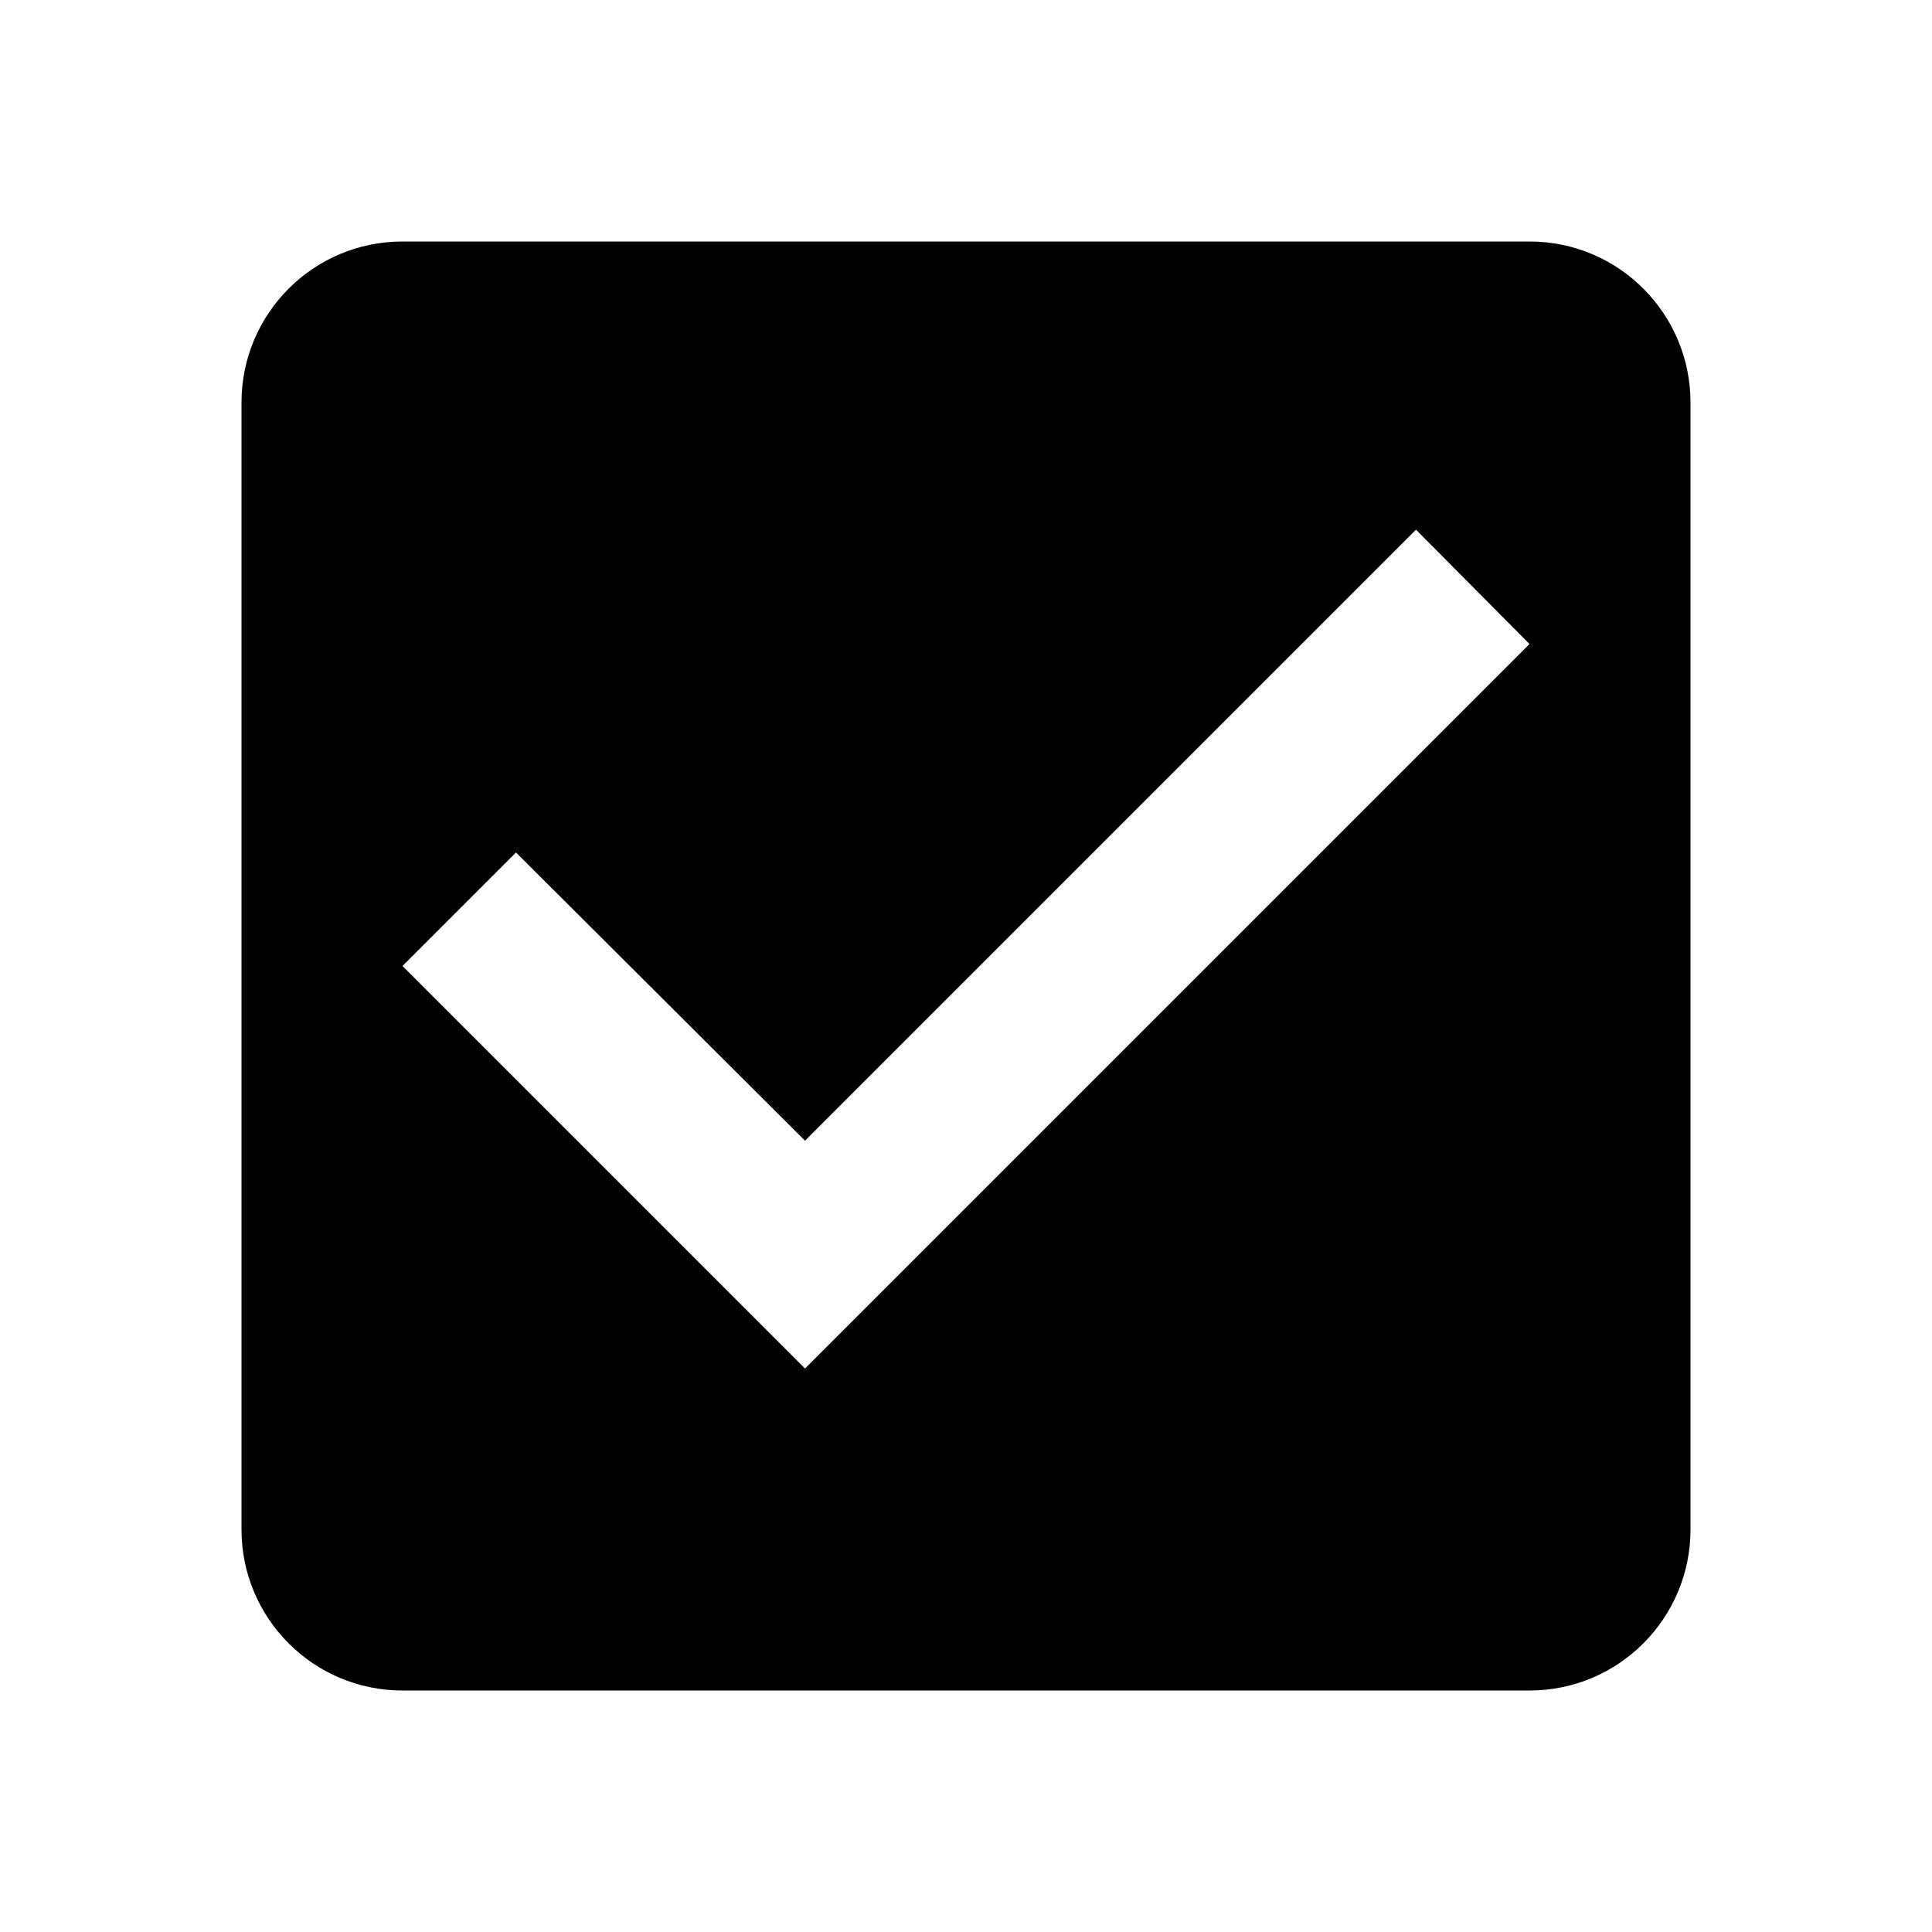
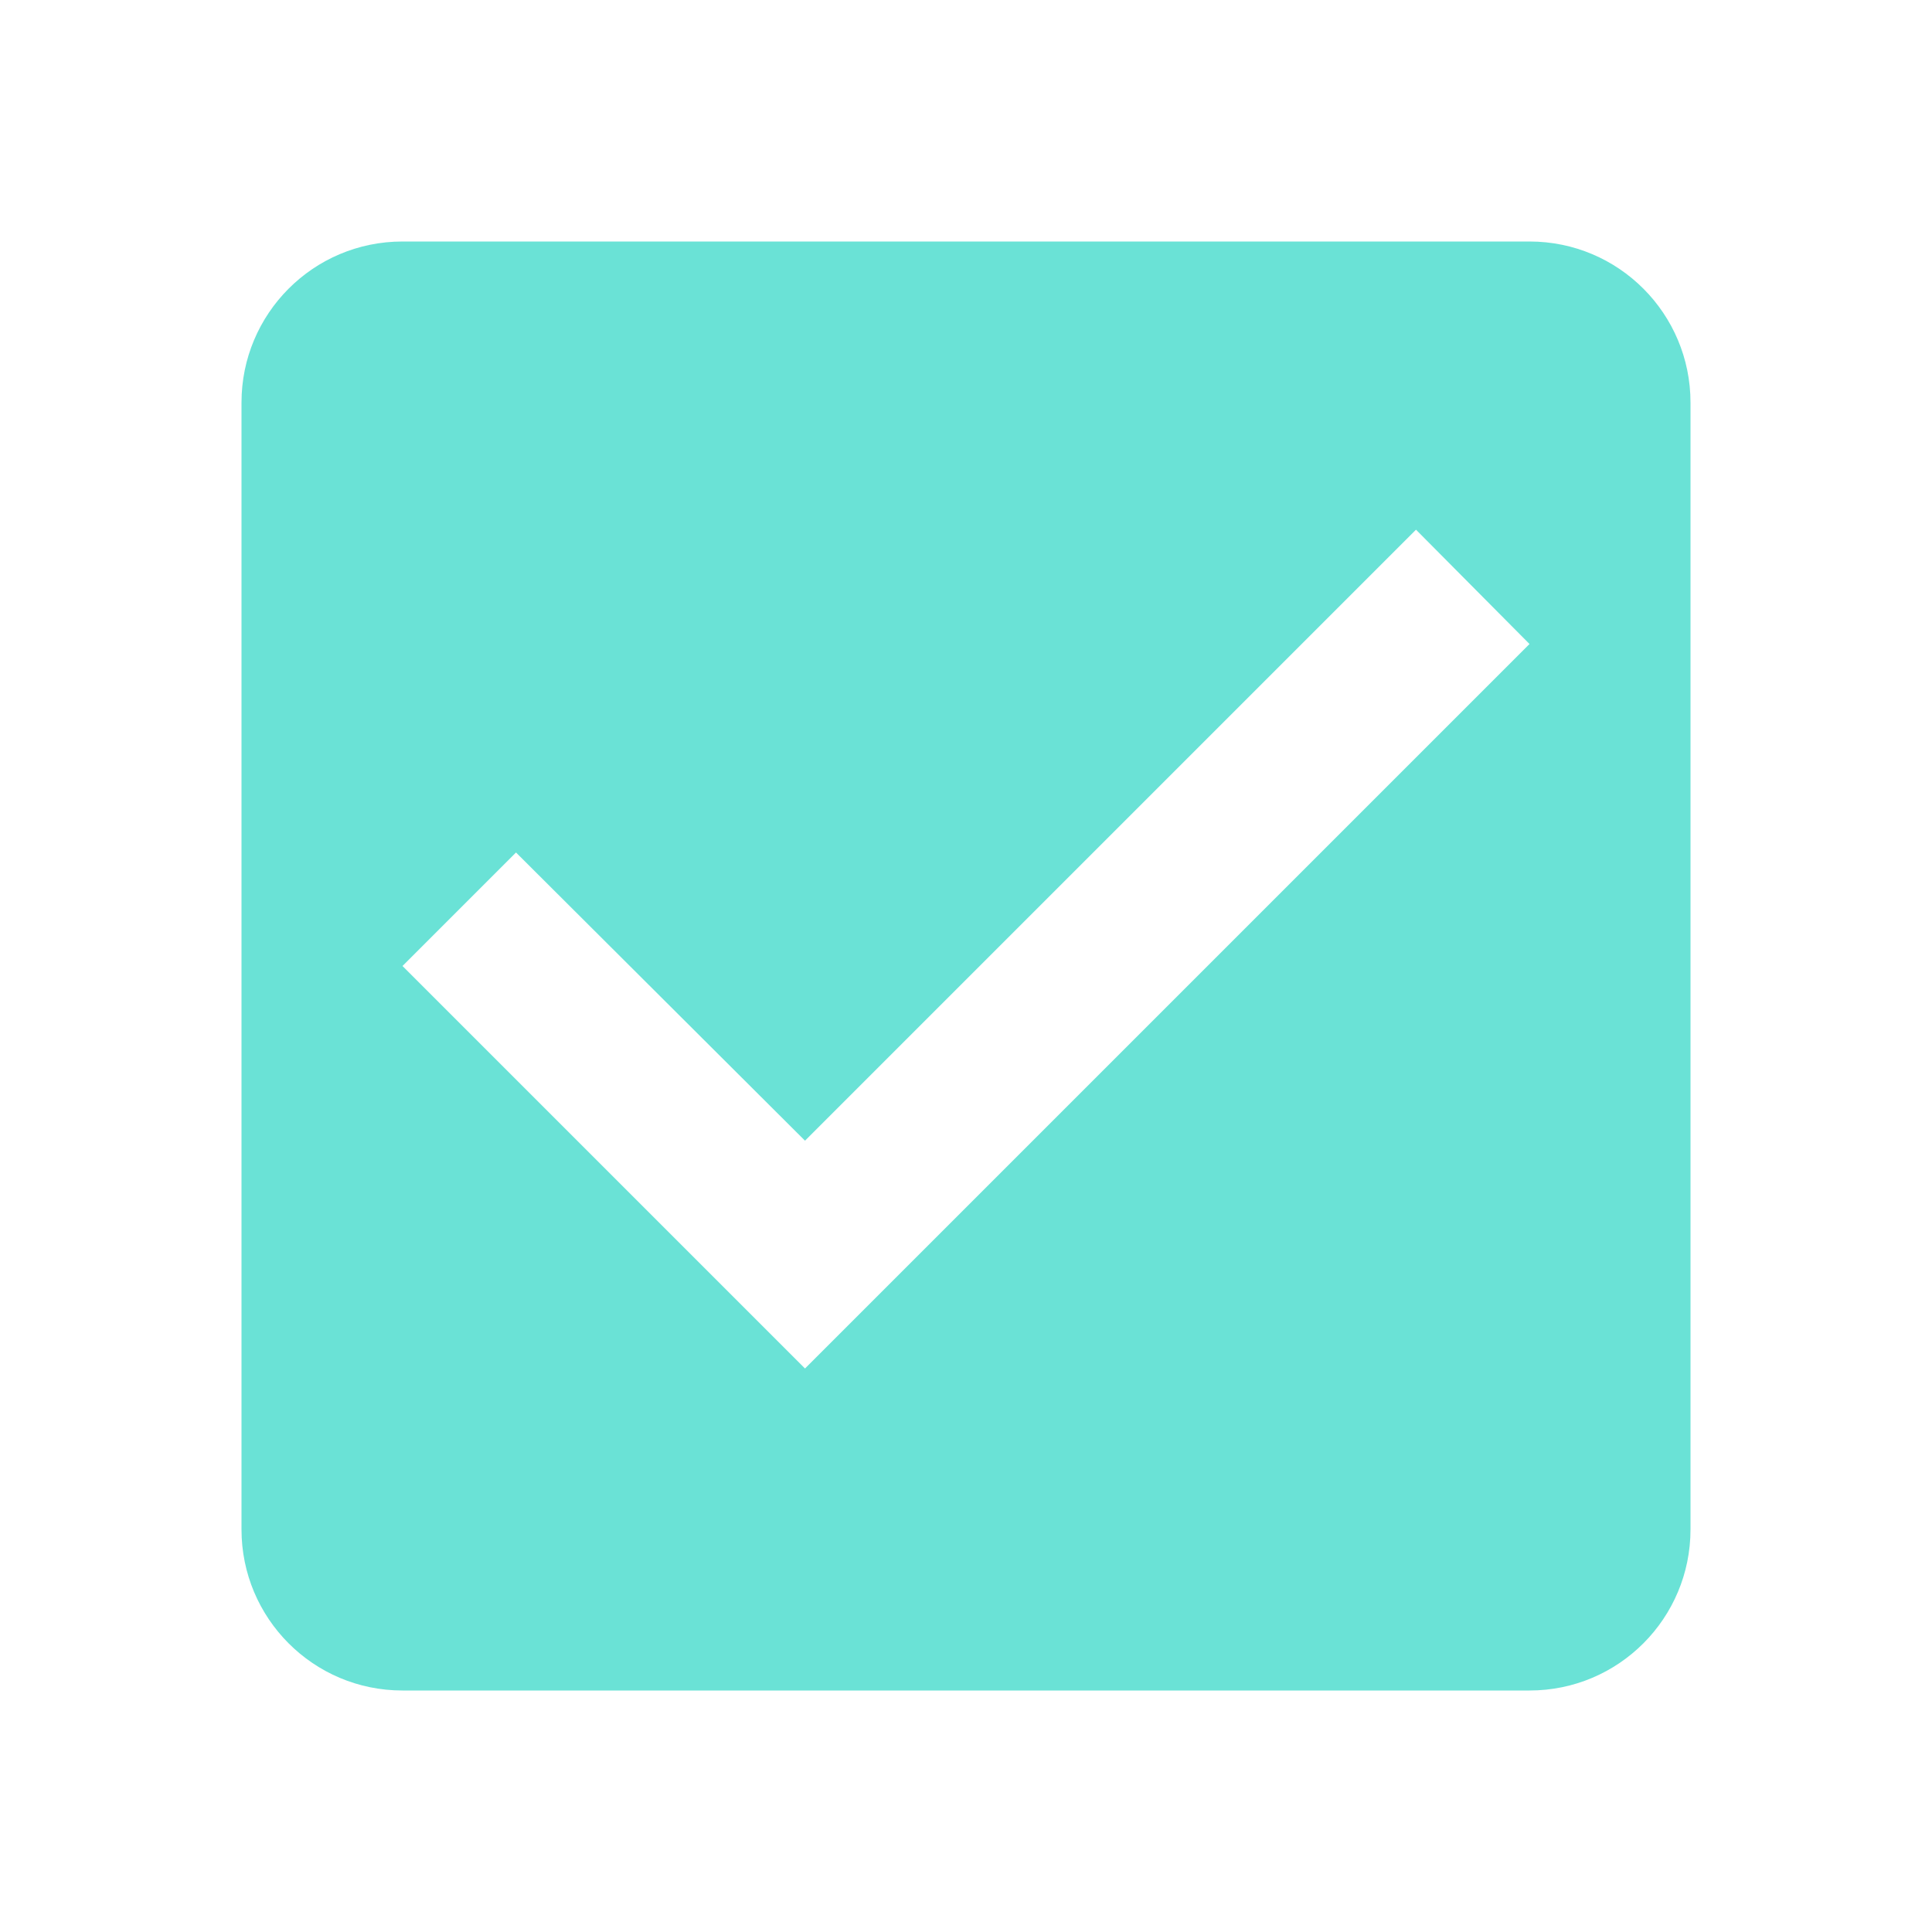
- <svg xmlns="http://www.w3.org/2000/svg" height="24" viewBox="0 0 24 24" width="24">
-   <path d="M0 0h24v24H0z" fill="none" />
-   <path d="M19 3H5c-1.11 0-2 .9-2 2v14c0 1.1.89 2 2 2h14c1.11 0 2-.9 2-2V5c0-1.1-.89-2-2-2zm-9 14l-5-5 1.41-1.41L10 14.17l7.59-7.59L19 8l-9 9z" />
+ <svg xmlns="http://www.w3.org/2000/svg" height="24" viewBox="0 0 24 24" width="24" version="1.1" id="svg6">
+   <defs id="defs10" />
+   <path d="M0 0h24v24H0z" fill="none" id="path2" />
+   <path d="M19 3H5c-1.11 0-2 .9-2 2v14c0 1.1.89 2 2 2h14c1.11 0 2-.9 2-2V5c0-1.1-.89-2-2-2zm-9 14l-5-5 1.41-1.41L10 14.17l7.59-7.59L19 8l-9 9z" id="path4" style="fill:#6ae2d6;fill-opacity:1" />
</svg>
